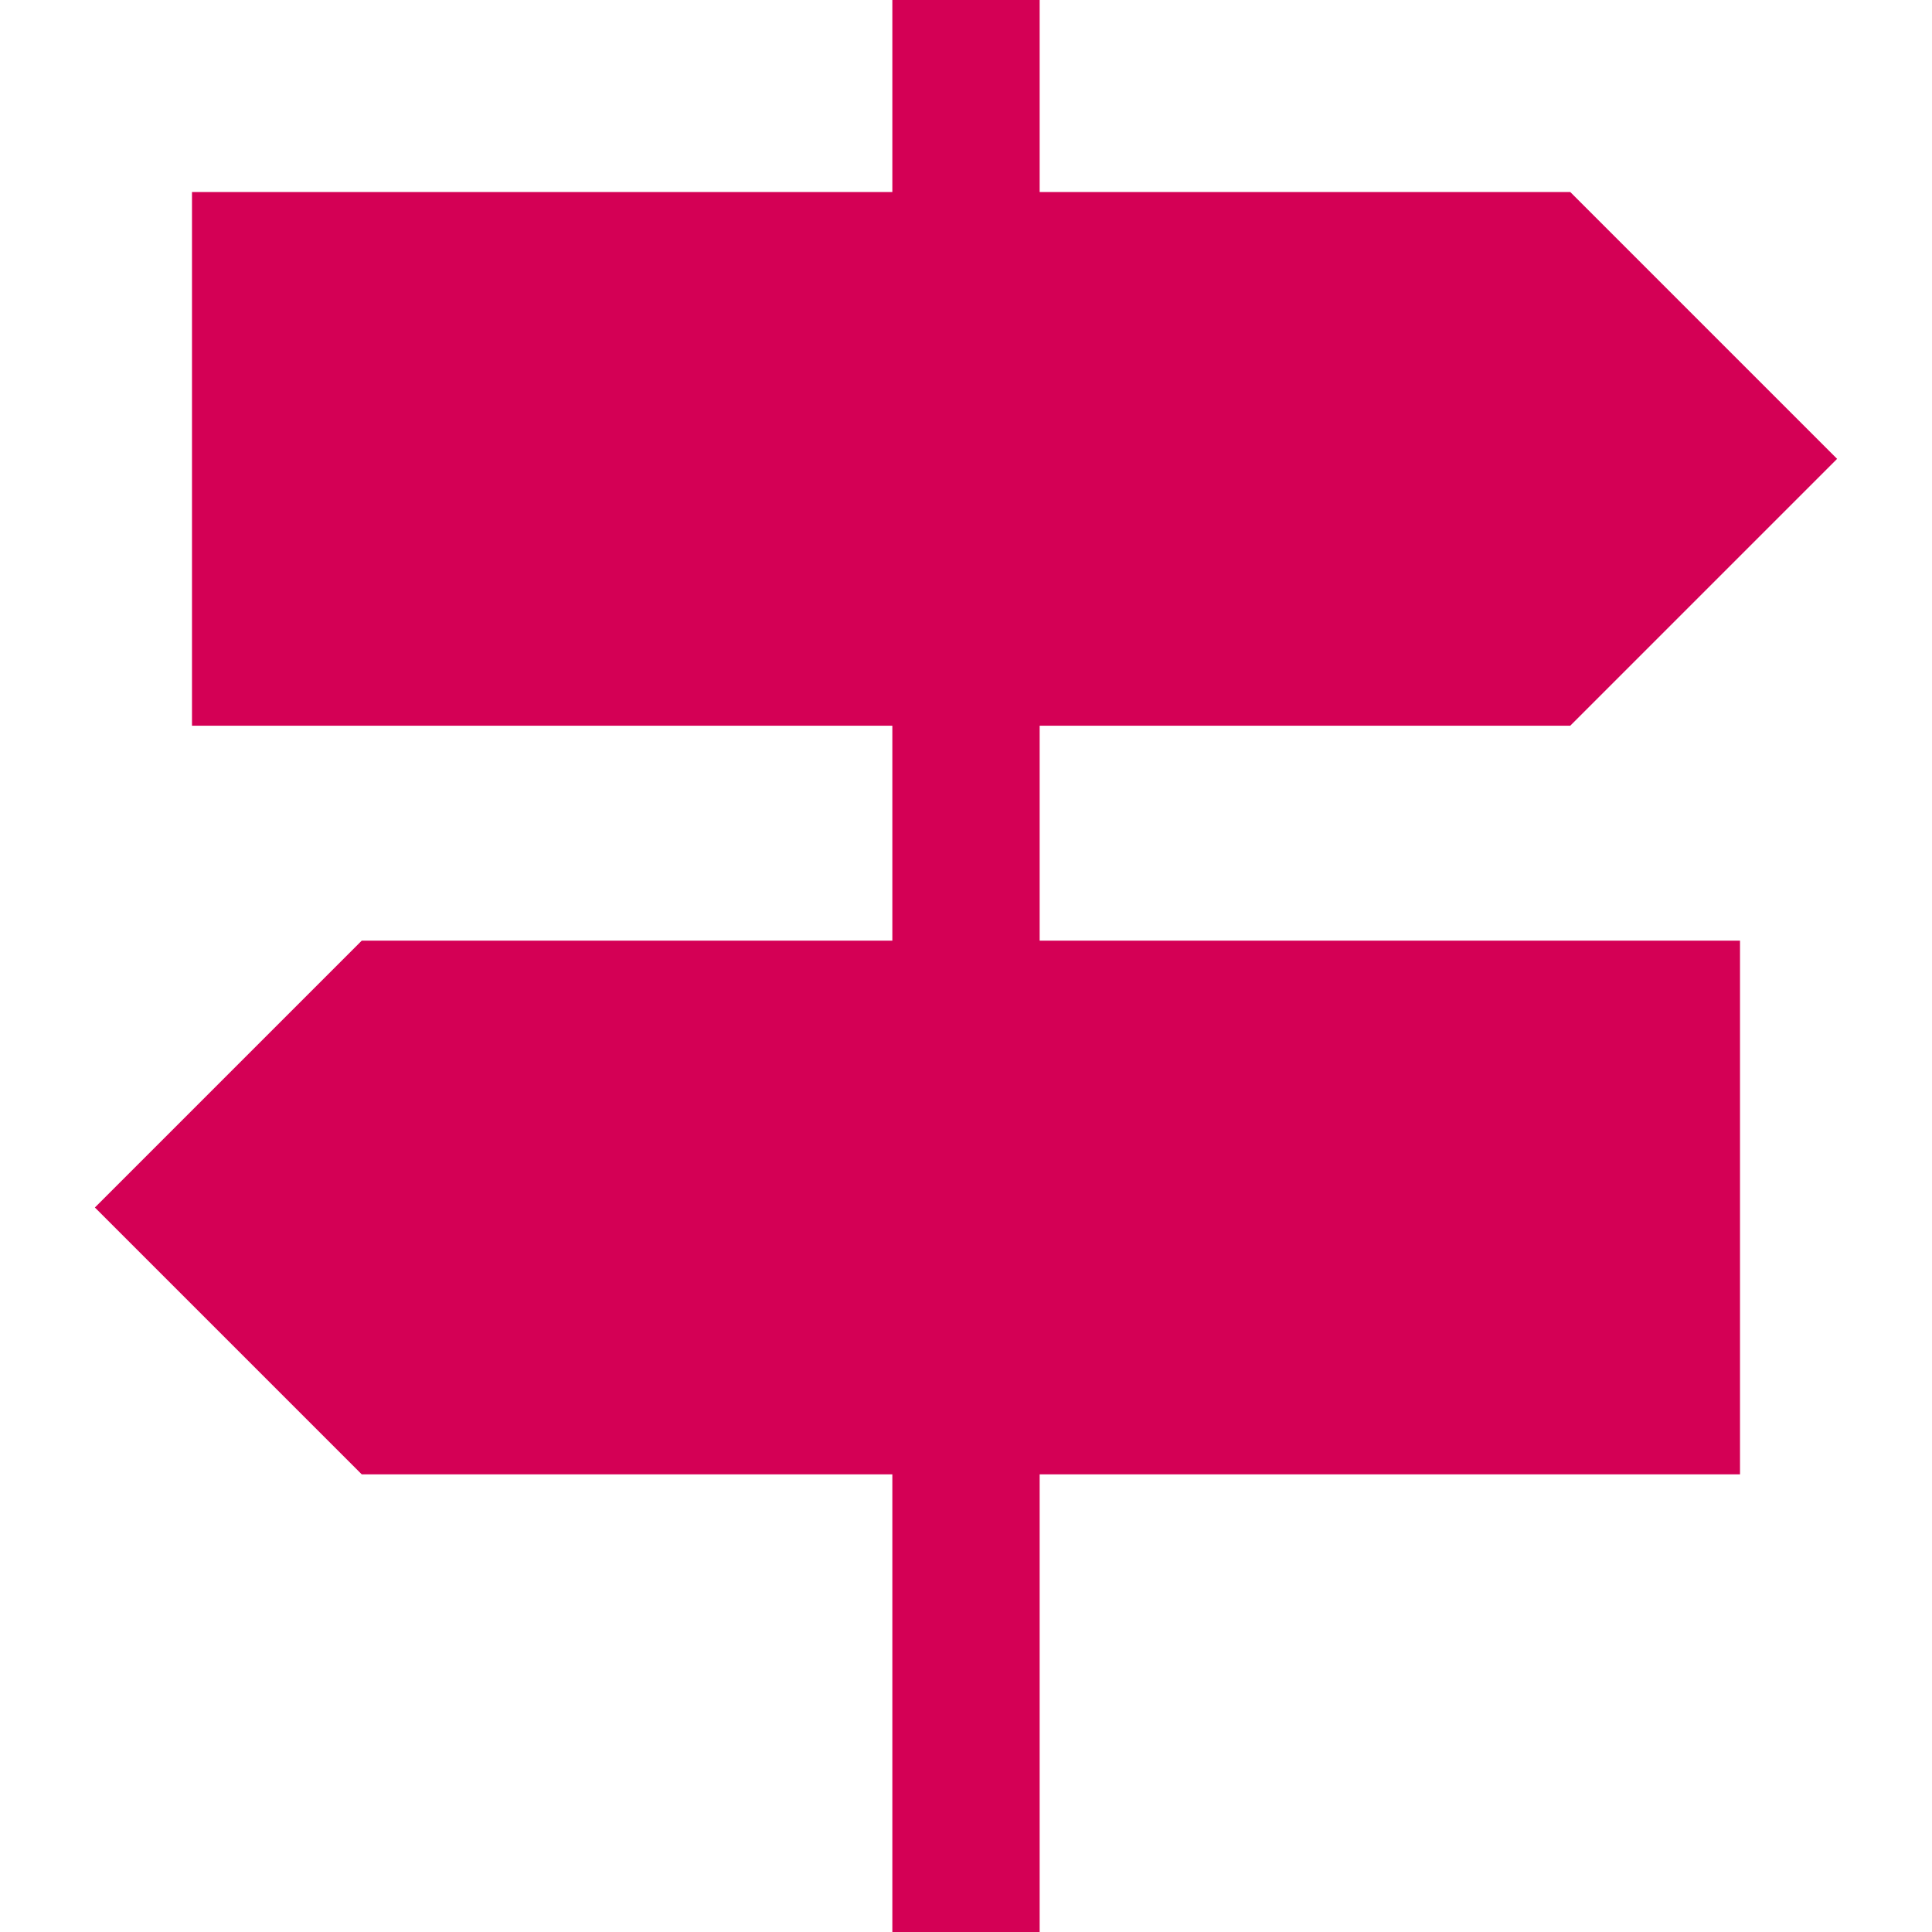
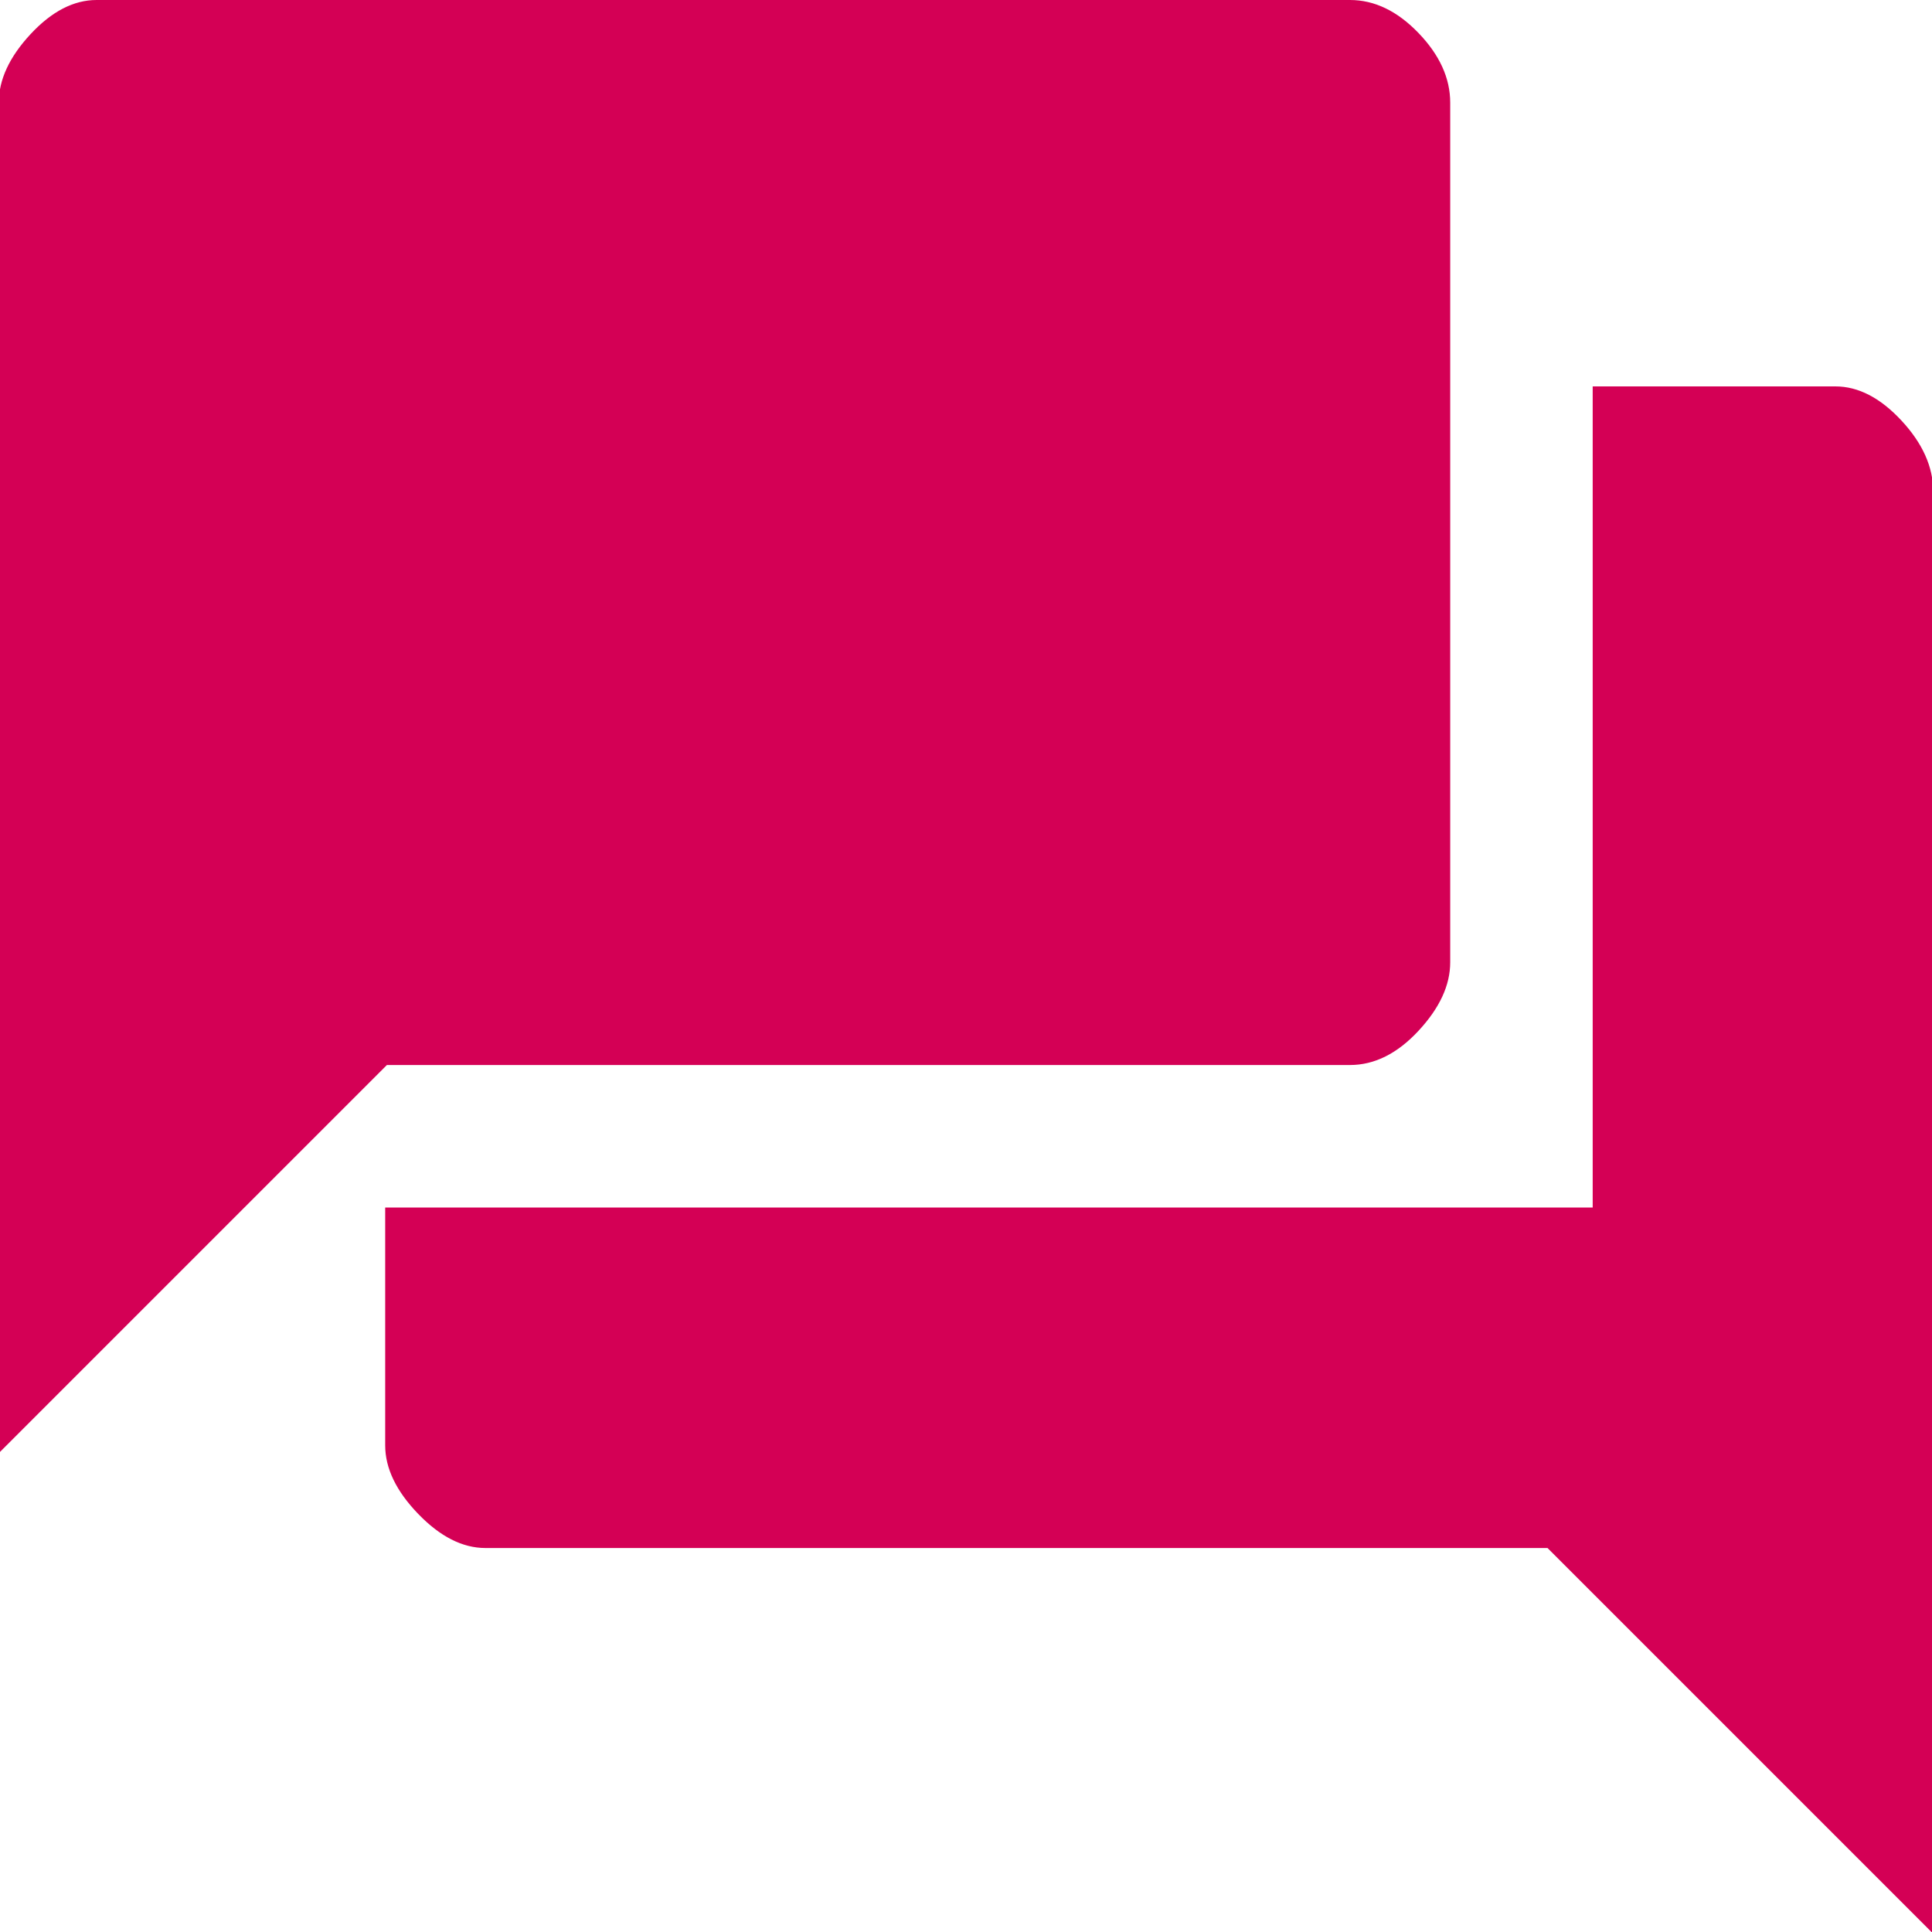
- <svg xmlns="http://www.w3.org/2000/svg" version="1.1" viewBox="4 4 40 40" width="40" height="40" fill="none">
+ <svg xmlns="http://www.w3.org/2000/svg" version="1.1" viewBox="4 3.975 40 40" width="40" height="40" fill="none">
  <svg height="48px" viewBox="0 -960 960 960" width="48px" fill="#d40055" stroke="#d40055">
-     <path d="M450-80v-190H230L120-380l110-110h220v-90H160v-220h290v-80h60v80h220l110 110-110 110H510v90h290v220H510v190h-60Z" fill="#d40055" stroke="#d40055" />
+     <path d="M281-240q-14 0-27.5-14T240-282v-98h500v-340h100q14 0 27 14t13 29v596L721-240H281ZM80-280v-558q0-14 13-28t27-14h519q15 0 28 13.5t13 28.5v356q0 14-13 28t-28 14H240L80-280Z" fill="#d40055" stroke="#d40055" />
  </svg>
</svg>
